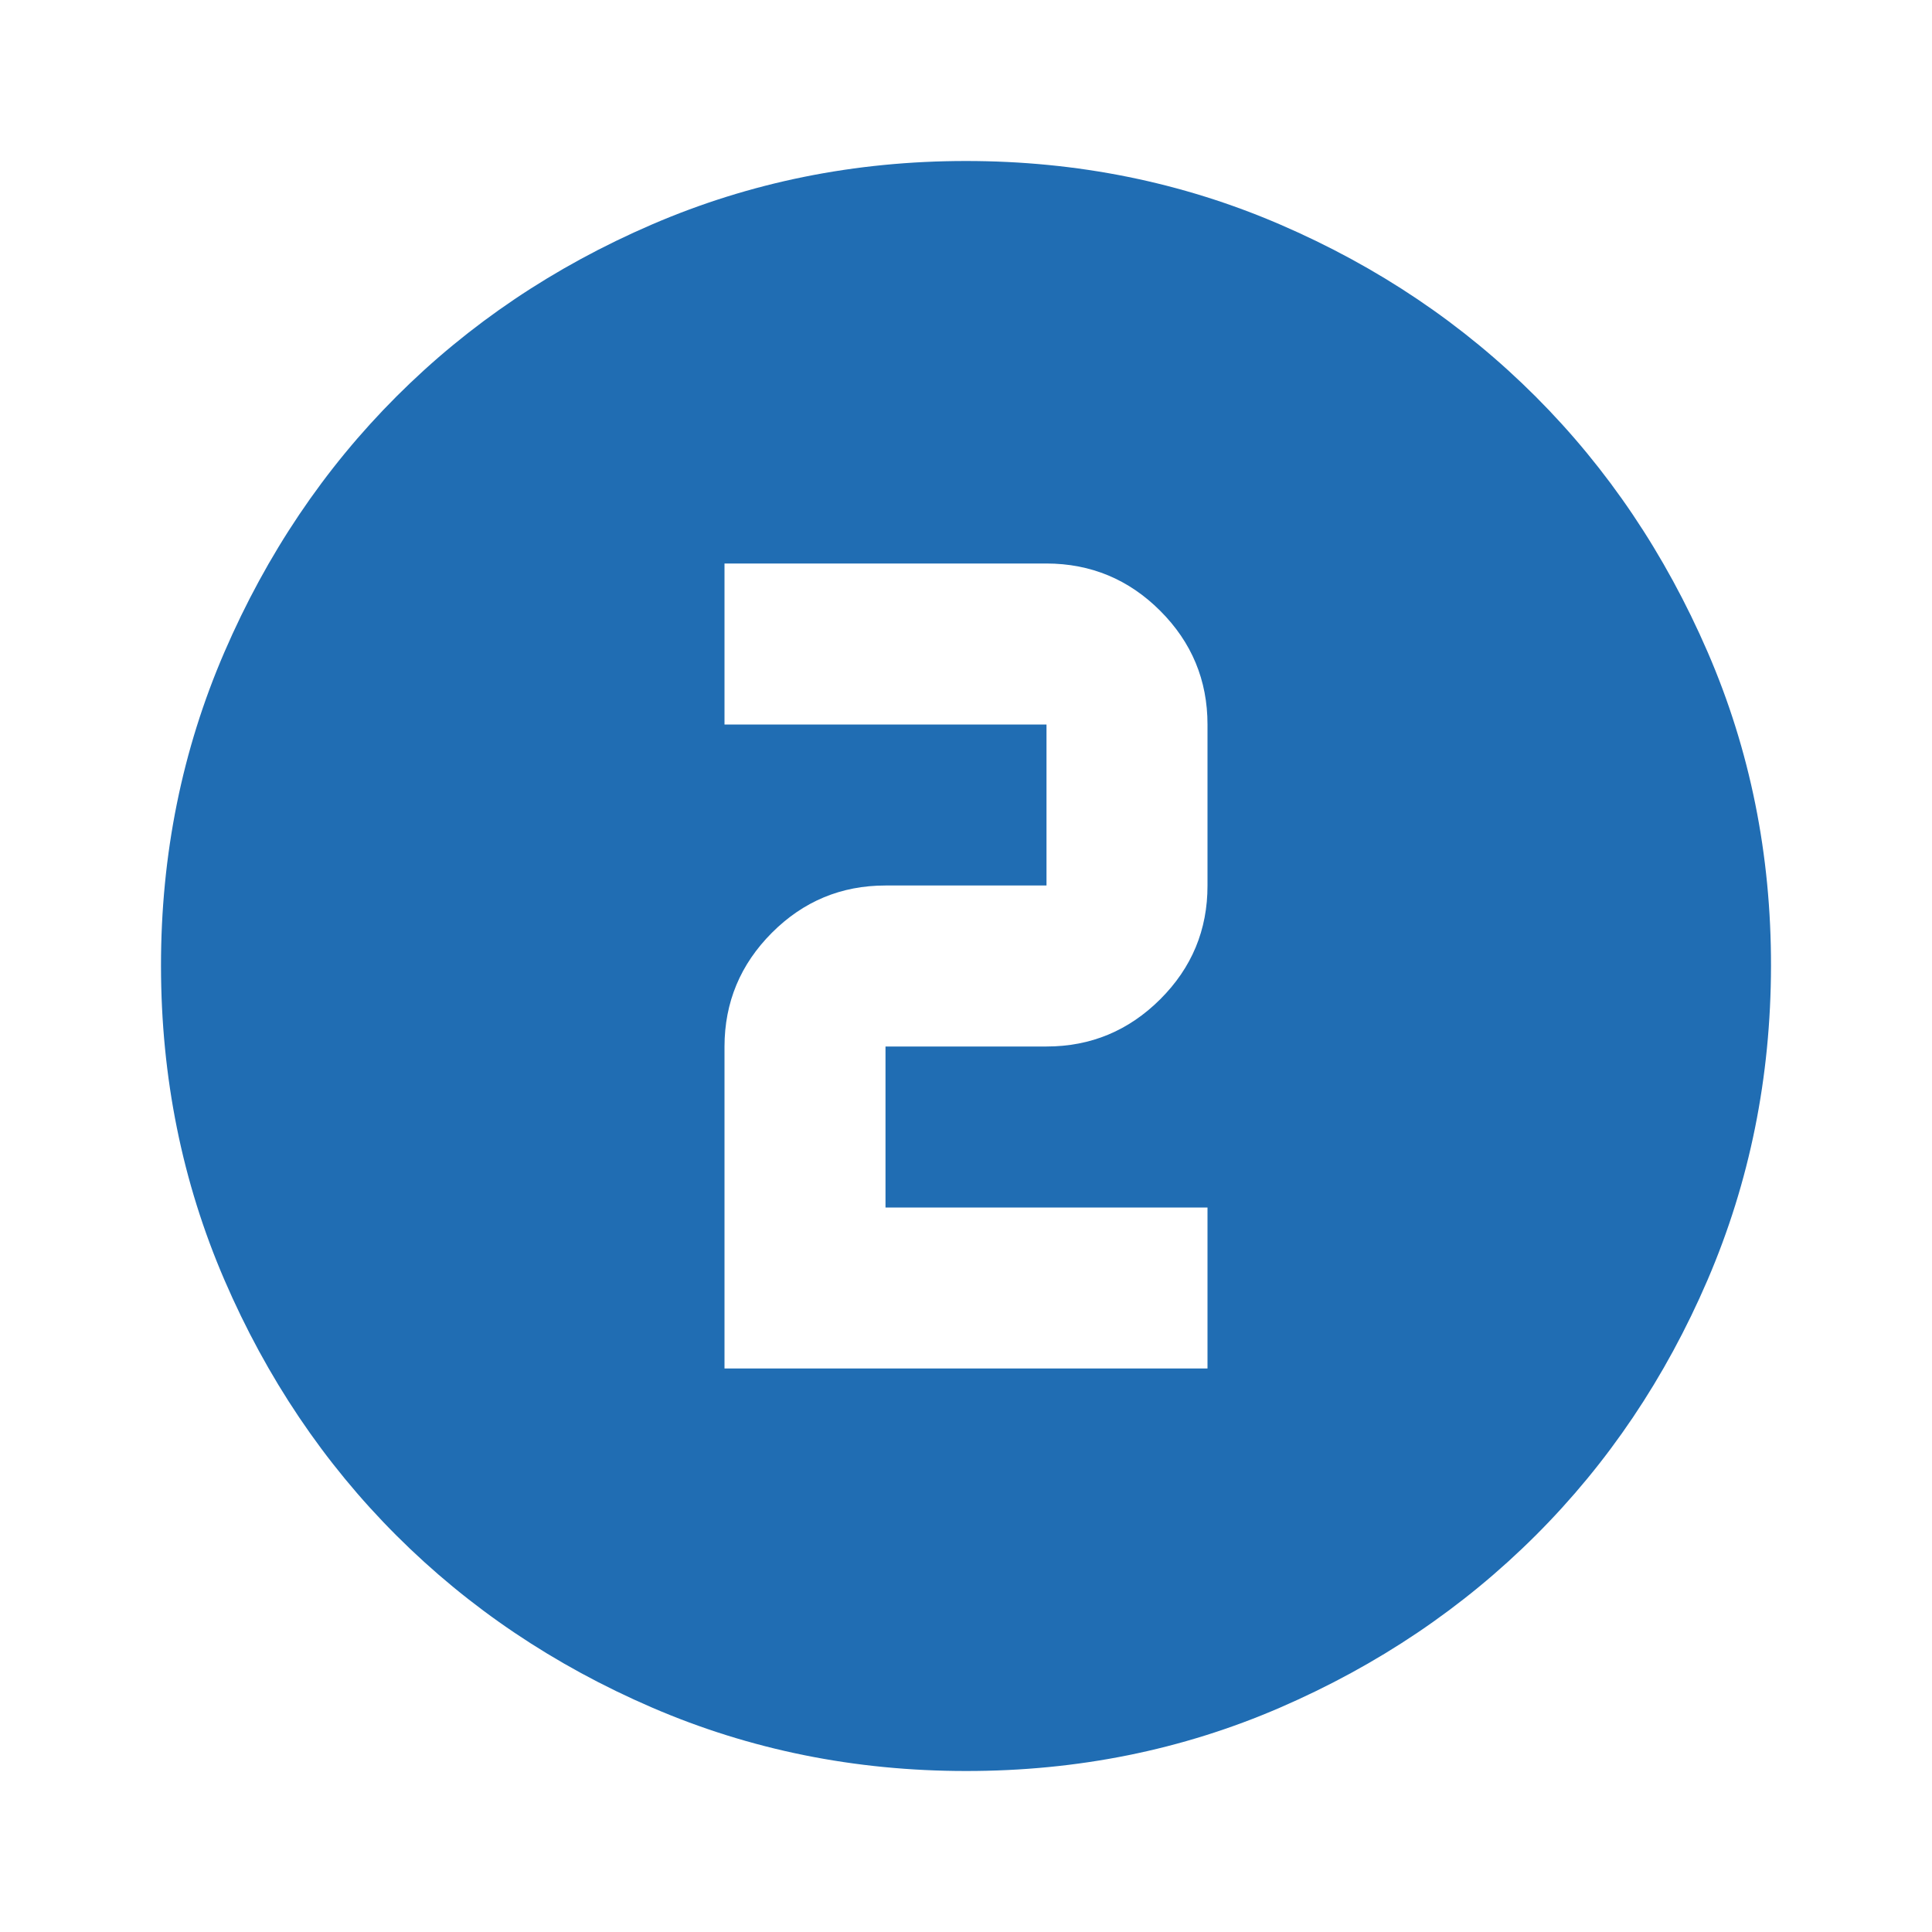
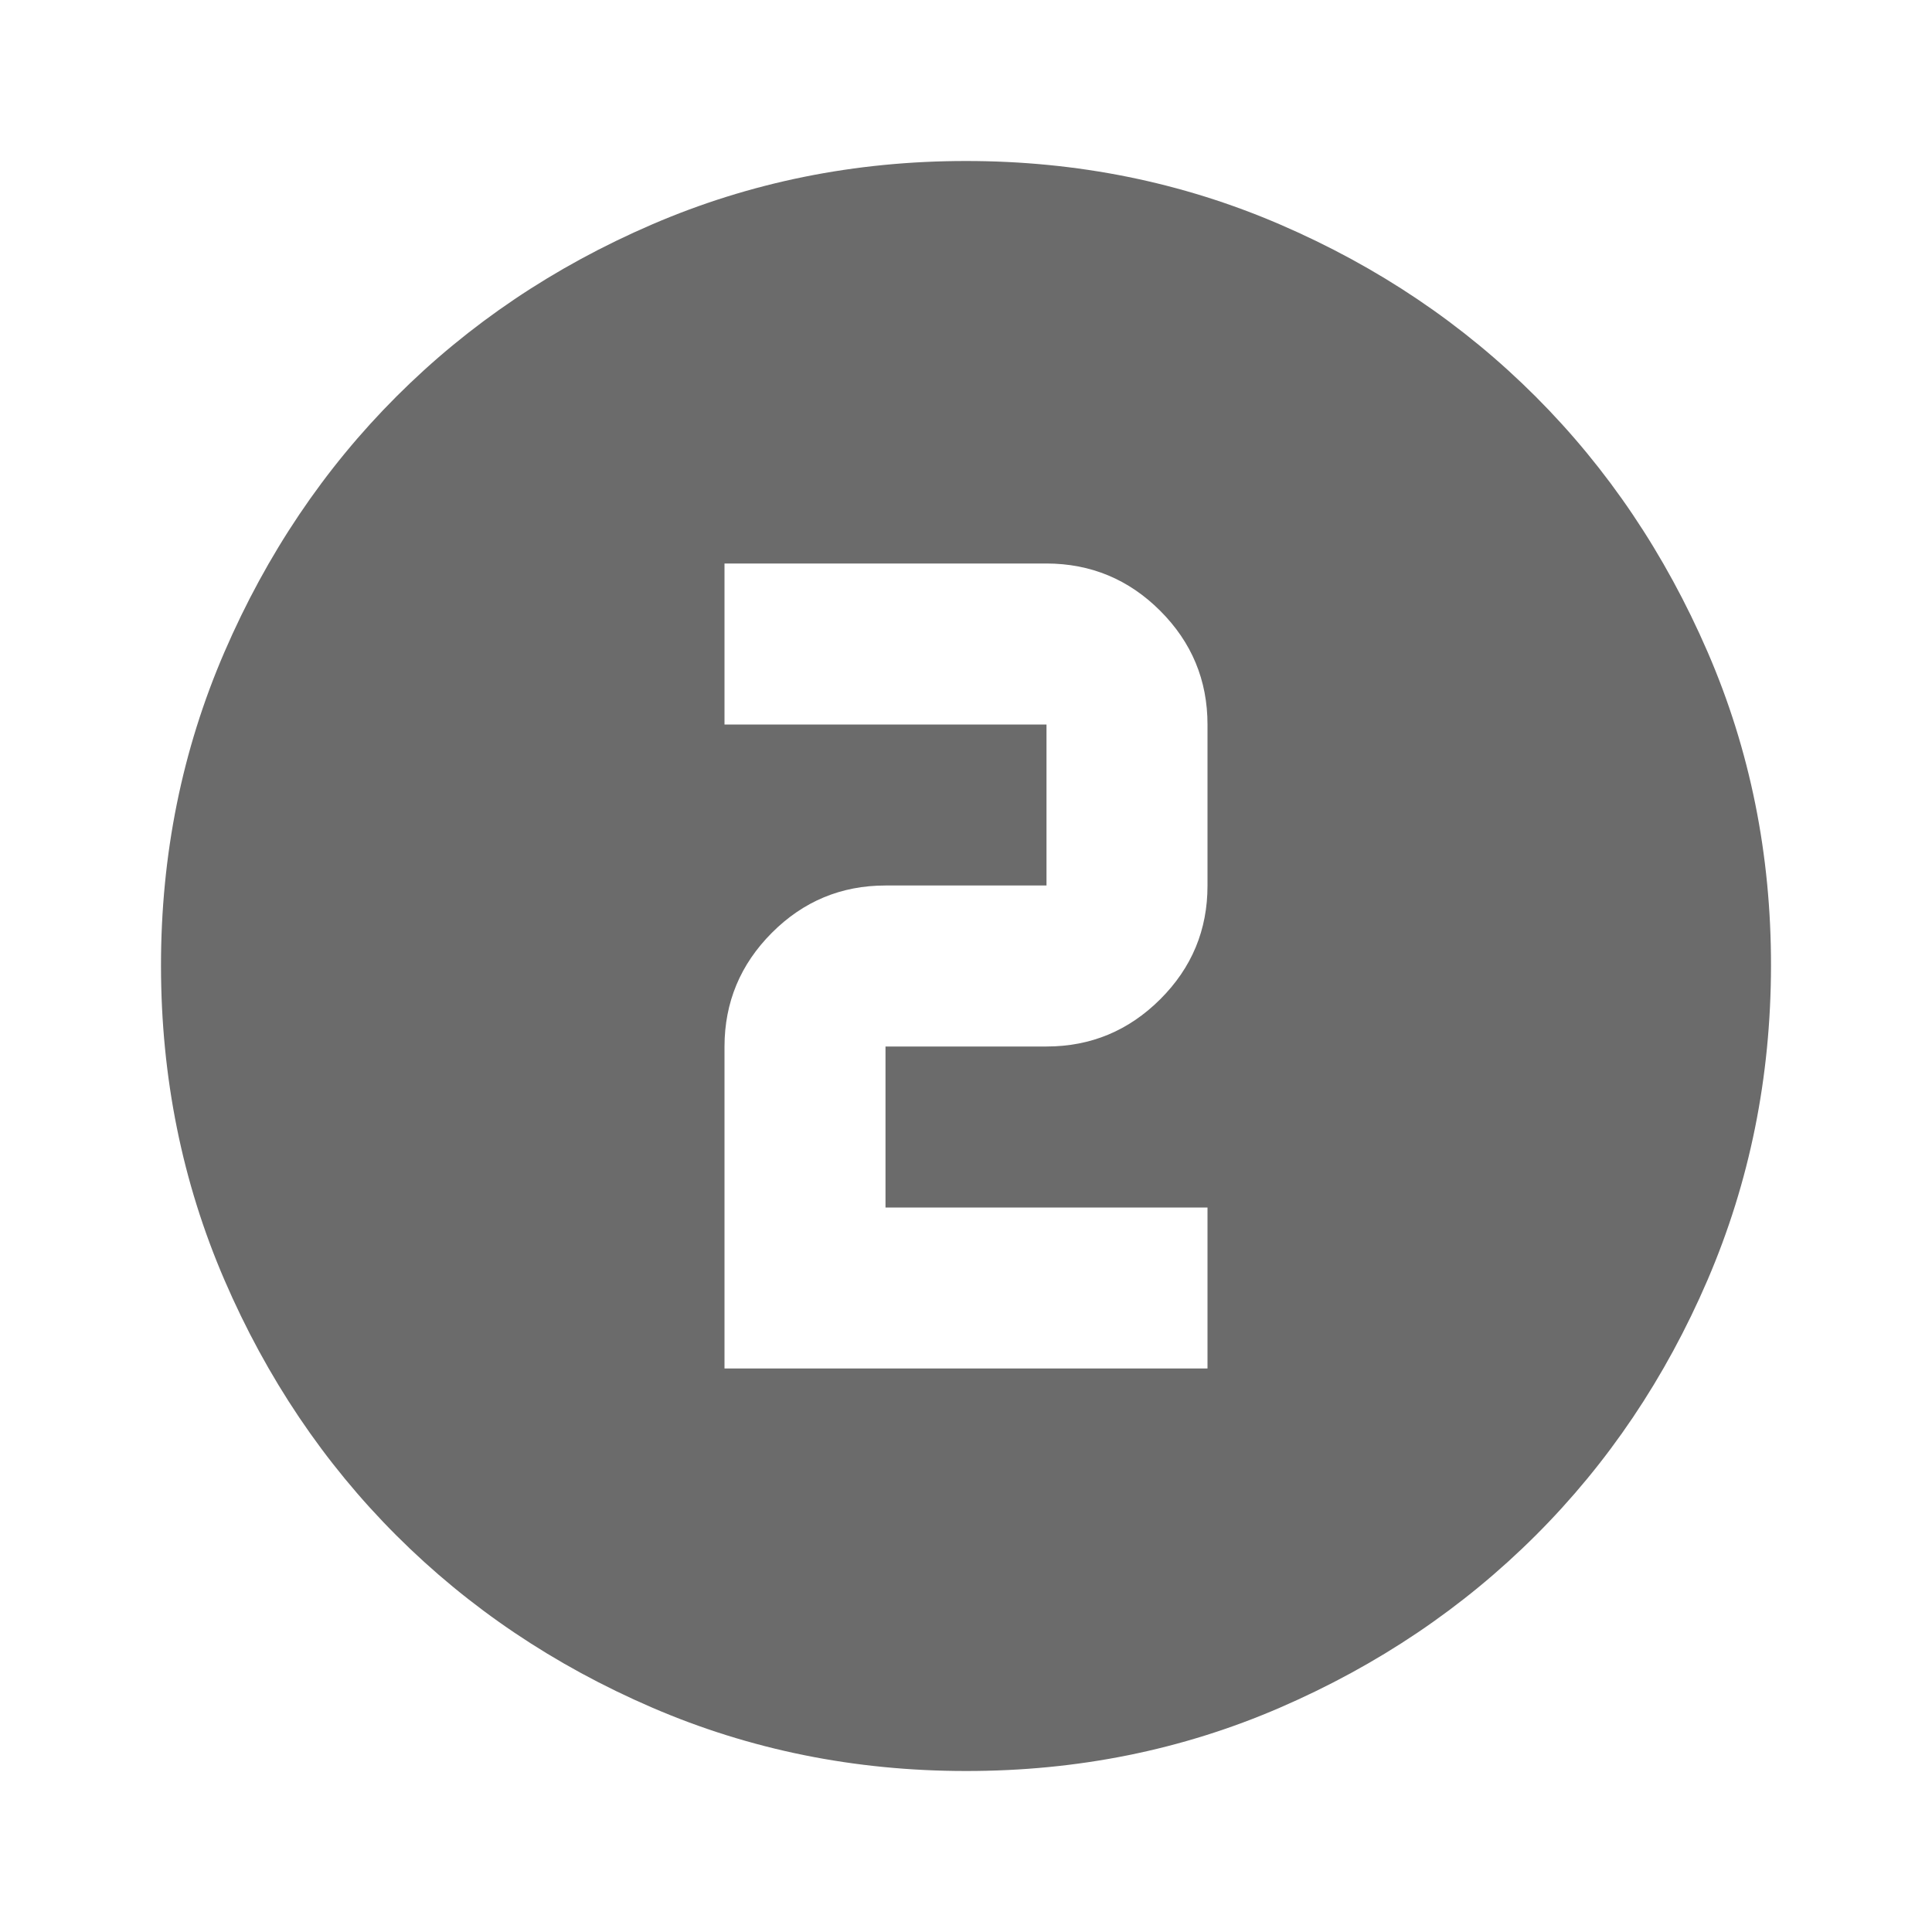
<svg xmlns="http://www.w3.org/2000/svg" width="24" height="24" viewBox="0 0 24 24" fill="none">
-   <path d="M12 22C10.617 22 9.317 21.737 8.1 21.212C6.883 20.687 5.825 19.974 4.925 19.075C4.025 18.176 3.313 17.117 2.788 15.9C2.263 14.683 2.001 13.383 2 12C1.999 10.617 2.262 9.317 2.788 8.1C3.314 6.883 4.026 5.824 4.925 4.925C5.824 4.026 6.882 3.313 8.1 2.788C9.318 2.263 10.618 2 12 2C13.382 2 14.682 2.263 15.9 2.788C17.118 3.313 18.176 4.026 19.075 4.925C19.974 5.824 20.686 6.883 21.213 8.1C21.74 9.317 22.002 10.617 22 12C21.998 13.383 21.735 14.683 21.212 15.9C20.689 17.117 19.976 18.176 19.075 19.075C18.174 19.974 17.115 20.687 15.9 21.213C14.685 21.739 13.385 22.001 12 22ZM9 17H15V15H11V13H13C13.55 13 14.021 12.804 14.413 12.413C14.805 12.022 15.001 11.551 15 11V9C15 8.45 14.804 7.979 14.413 7.588C14.022 7.197 13.551 7.001 13 7H9V9H13V11H11C10.45 11 9.979 11.196 9.588 11.588C9.197 11.98 9.001 12.451 9 13V17Z" fill="#206DB3" />
+   <path d="M12 22C10.617 22 9.317 21.737 8.1 21.212C6.883 20.687 5.825 19.974 4.925 19.075C4.025 18.176 3.313 17.117 2.788 15.9C2.263 14.683 2.001 13.383 2 12C1.999 10.617 2.262 9.317 2.788 8.1C3.314 6.883 4.026 5.824 4.925 4.925C5.824 4.026 6.882 3.313 8.1 2.788C9.318 2.263 10.618 2 12 2C13.382 2 14.682 2.263 15.9 2.788C17.118 3.313 18.176 4.026 19.075 4.925C19.974 5.824 20.686 6.883 21.213 8.1C21.74 9.317 22.002 10.617 22 12C21.998 13.383 21.735 14.683 21.212 15.9C20.689 17.117 19.976 18.176 19.075 19.075C18.174 19.974 17.115 20.687 15.9 21.213C14.685 21.739 13.385 22.001 12 22ZM9 17H15V15H11V13H13C13.55 13 14.021 12.804 14.413 12.413C14.805 12.022 15.001 11.551 15 11V9C15 8.45 14.804 7.979 14.413 7.588C14.022 7.197 13.551 7.001 13 7H9V9H13V11H11C10.45 11 9.979 11.196 9.588 11.588C9.197 11.98 9.001 12.451 9 13V17Z" fill="#6B6B6B" />
</svg>
